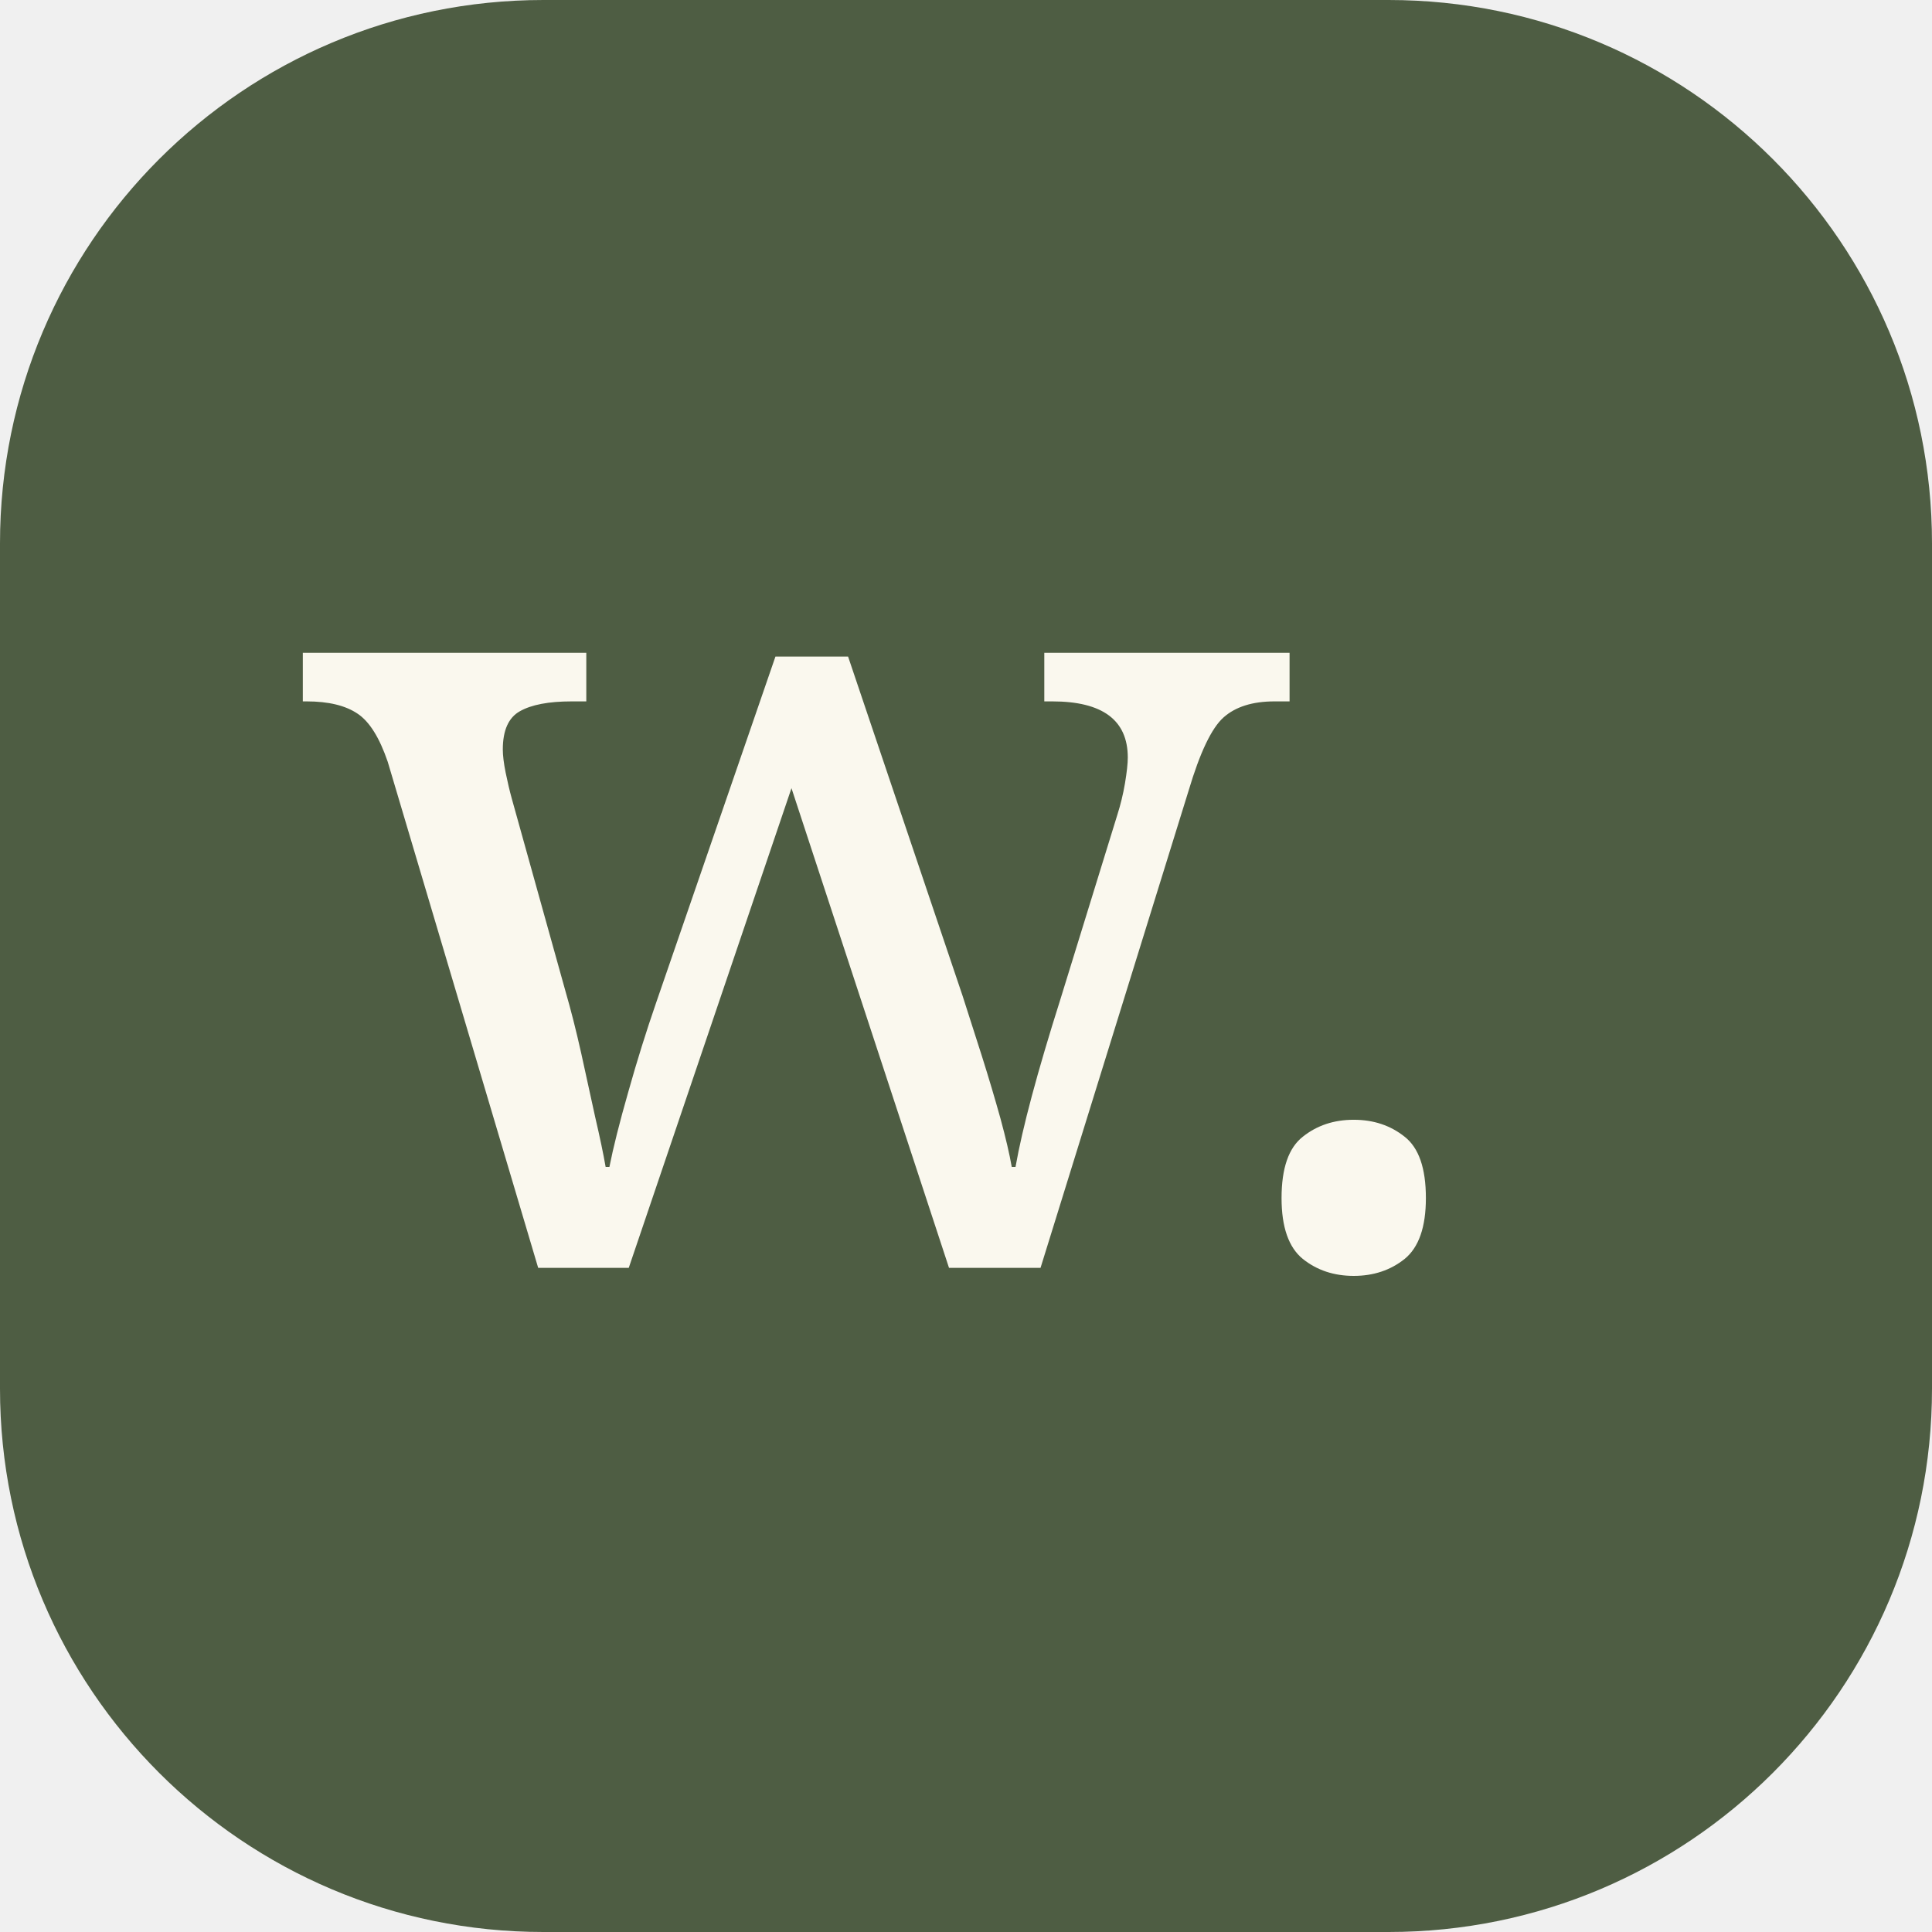
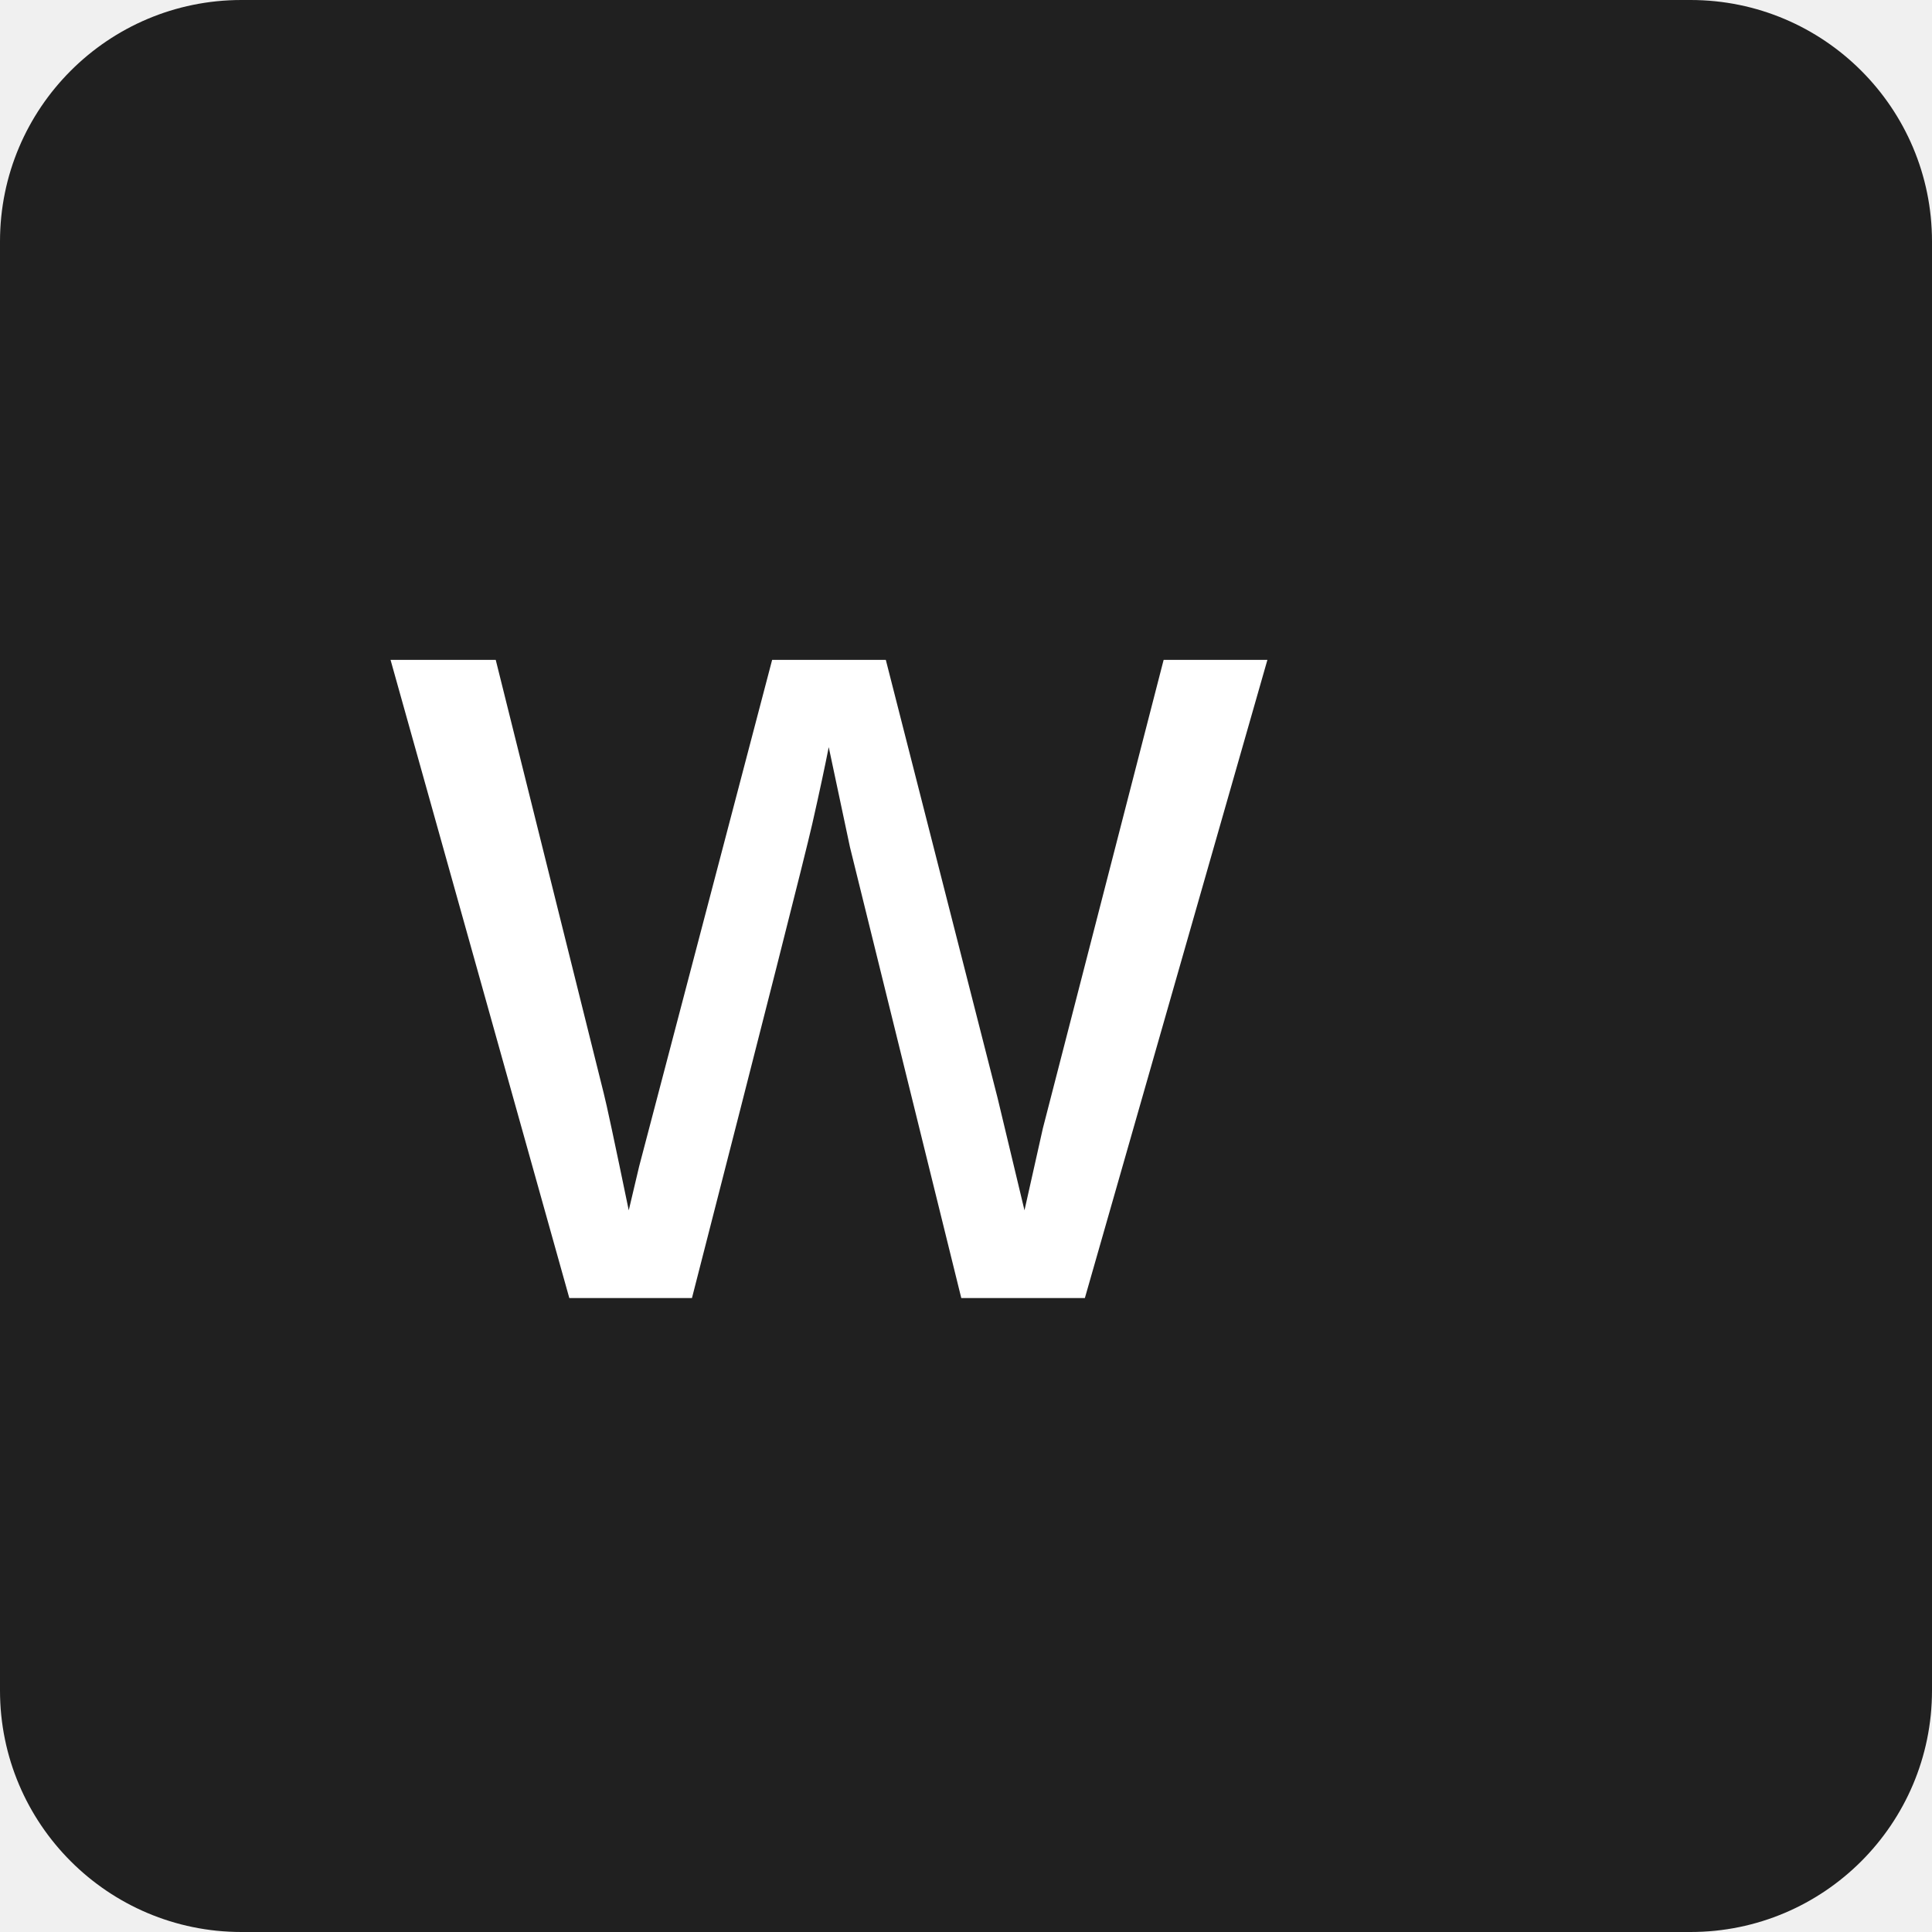
<svg xmlns="http://www.w3.org/2000/svg" viewBox="0 0 64 64">
-   <rect width="64" height="64" rx="18" fill="#4e5d43" />
-   <text x="10" y="42" font-family="Georgia,serif" font-size="38" fill="#faf8ee">w.</text>
+   <rect width="64" height="64" rx="8" fill="#202020" />
+   <text x="13" y="43" font-family="Arial,sans-serif" font-size="40" fill="#fff">w</text>
</svg>
